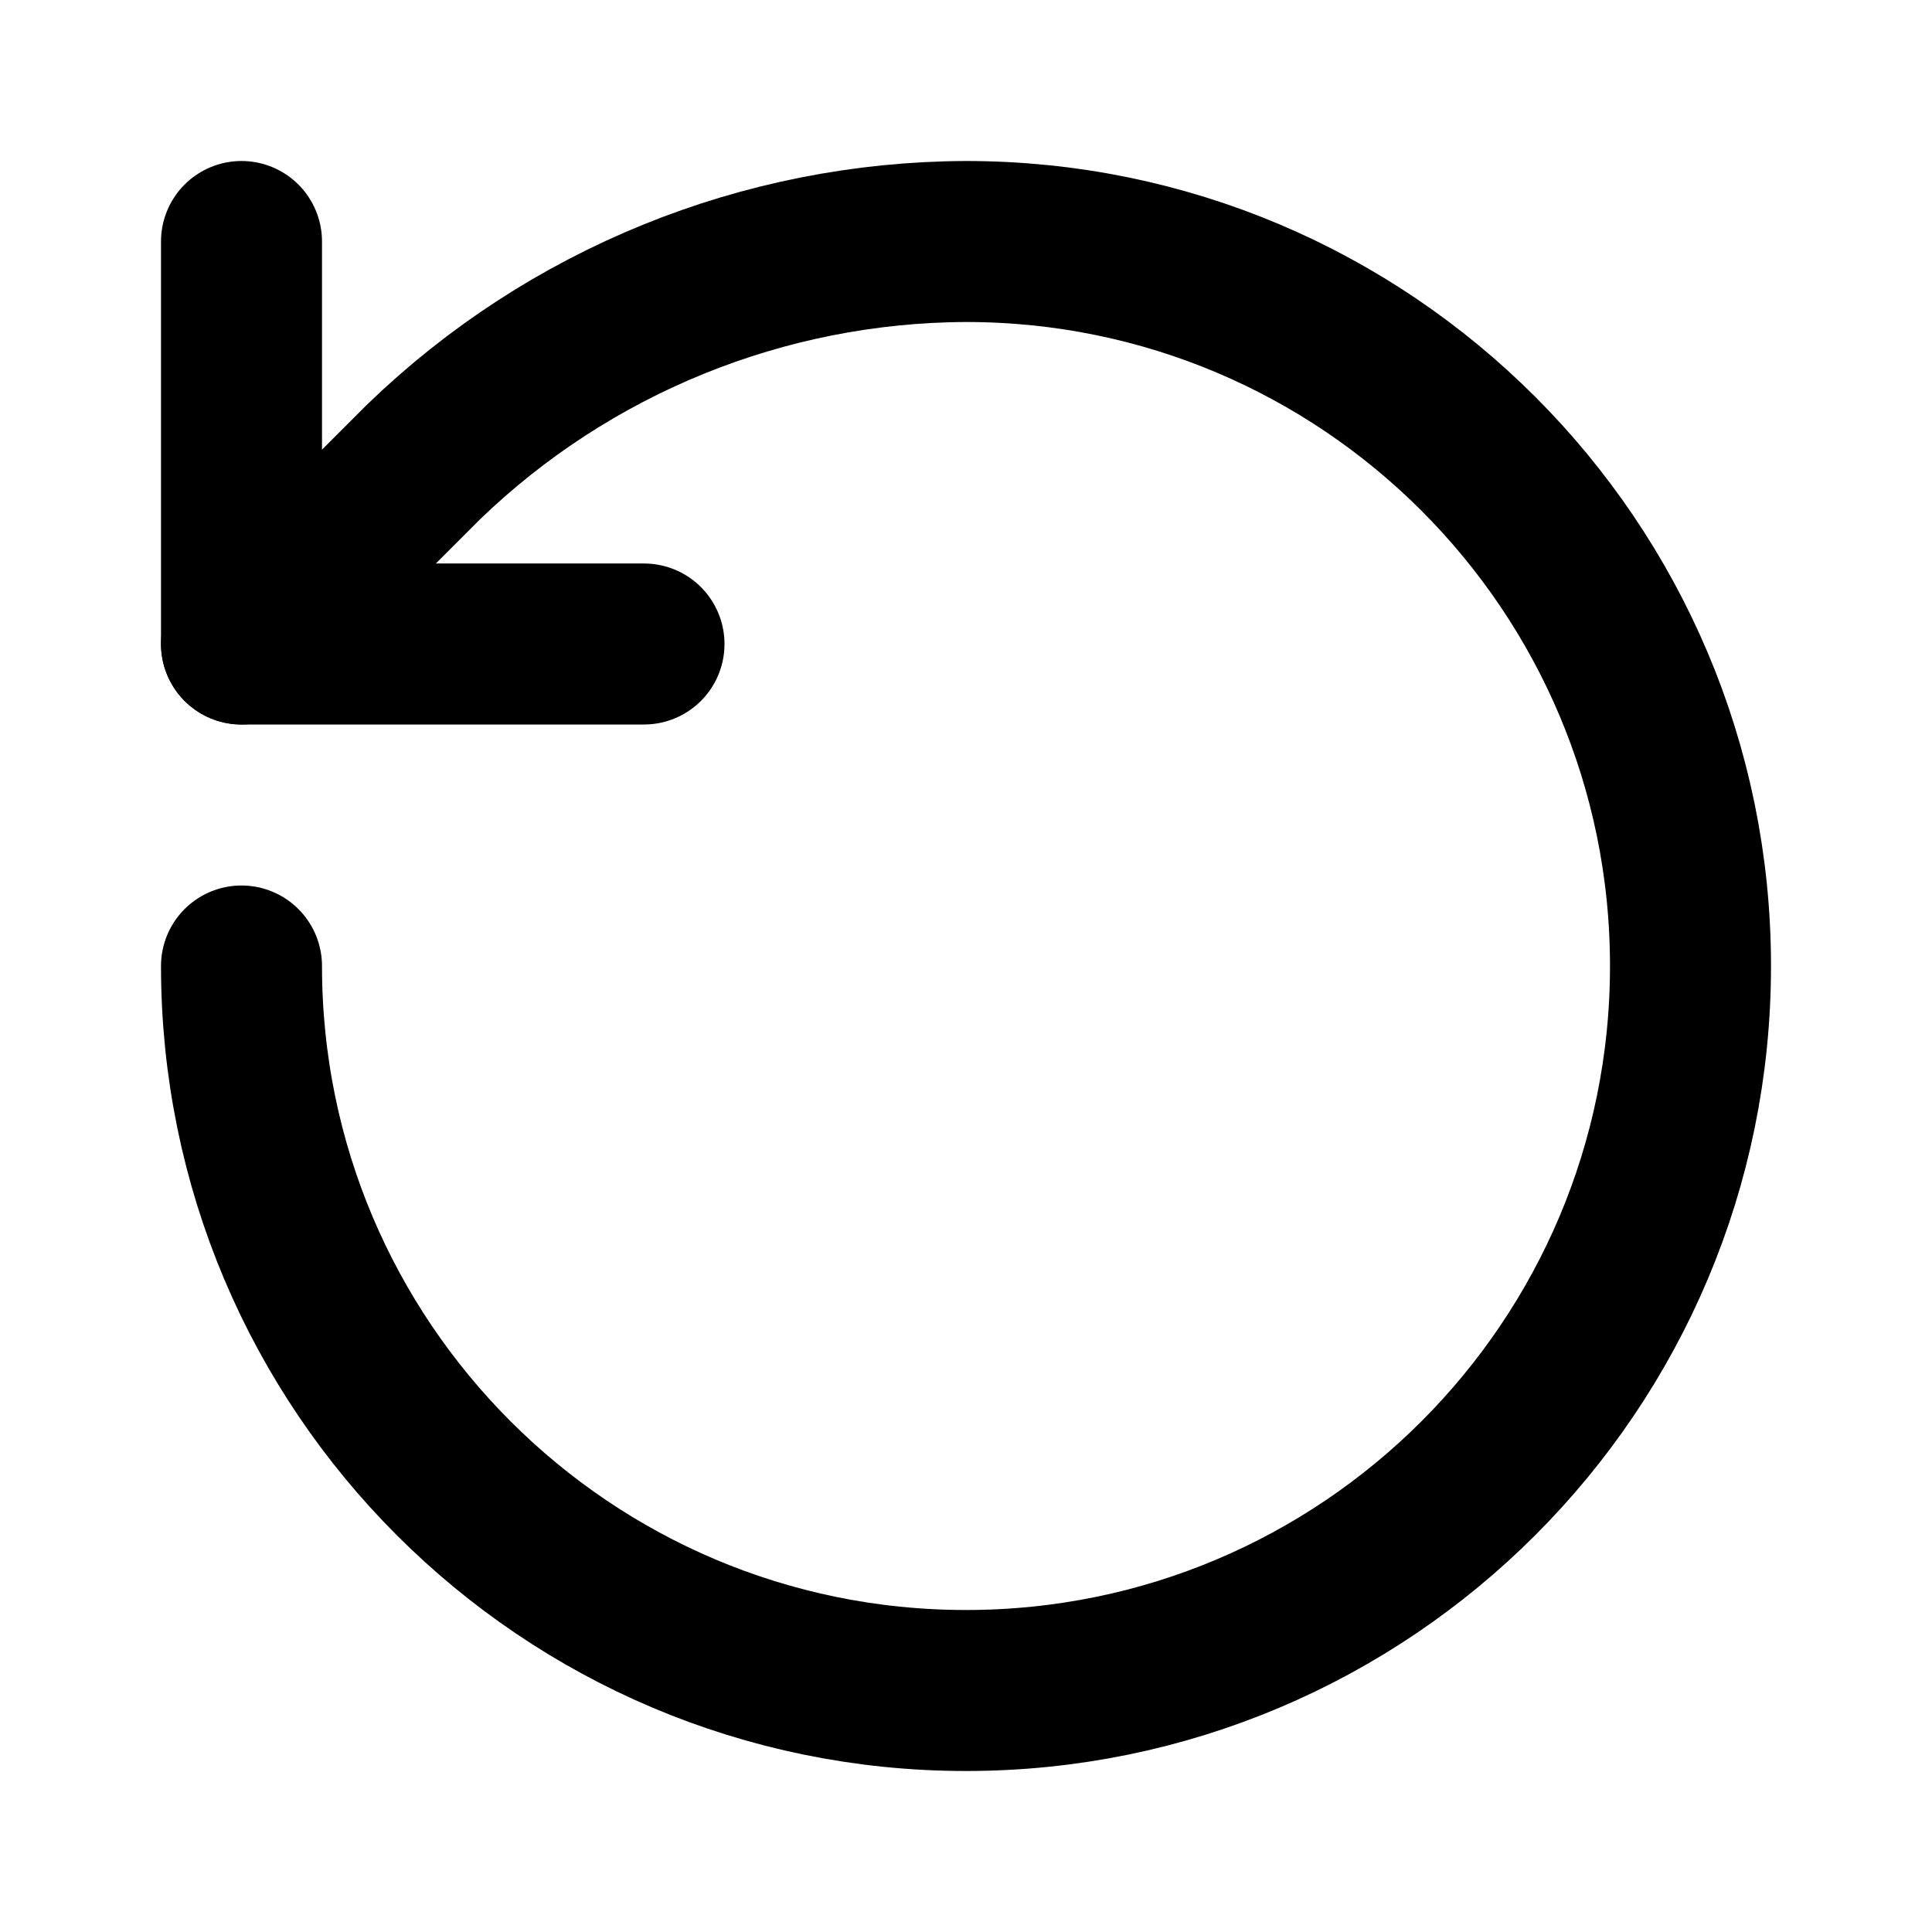
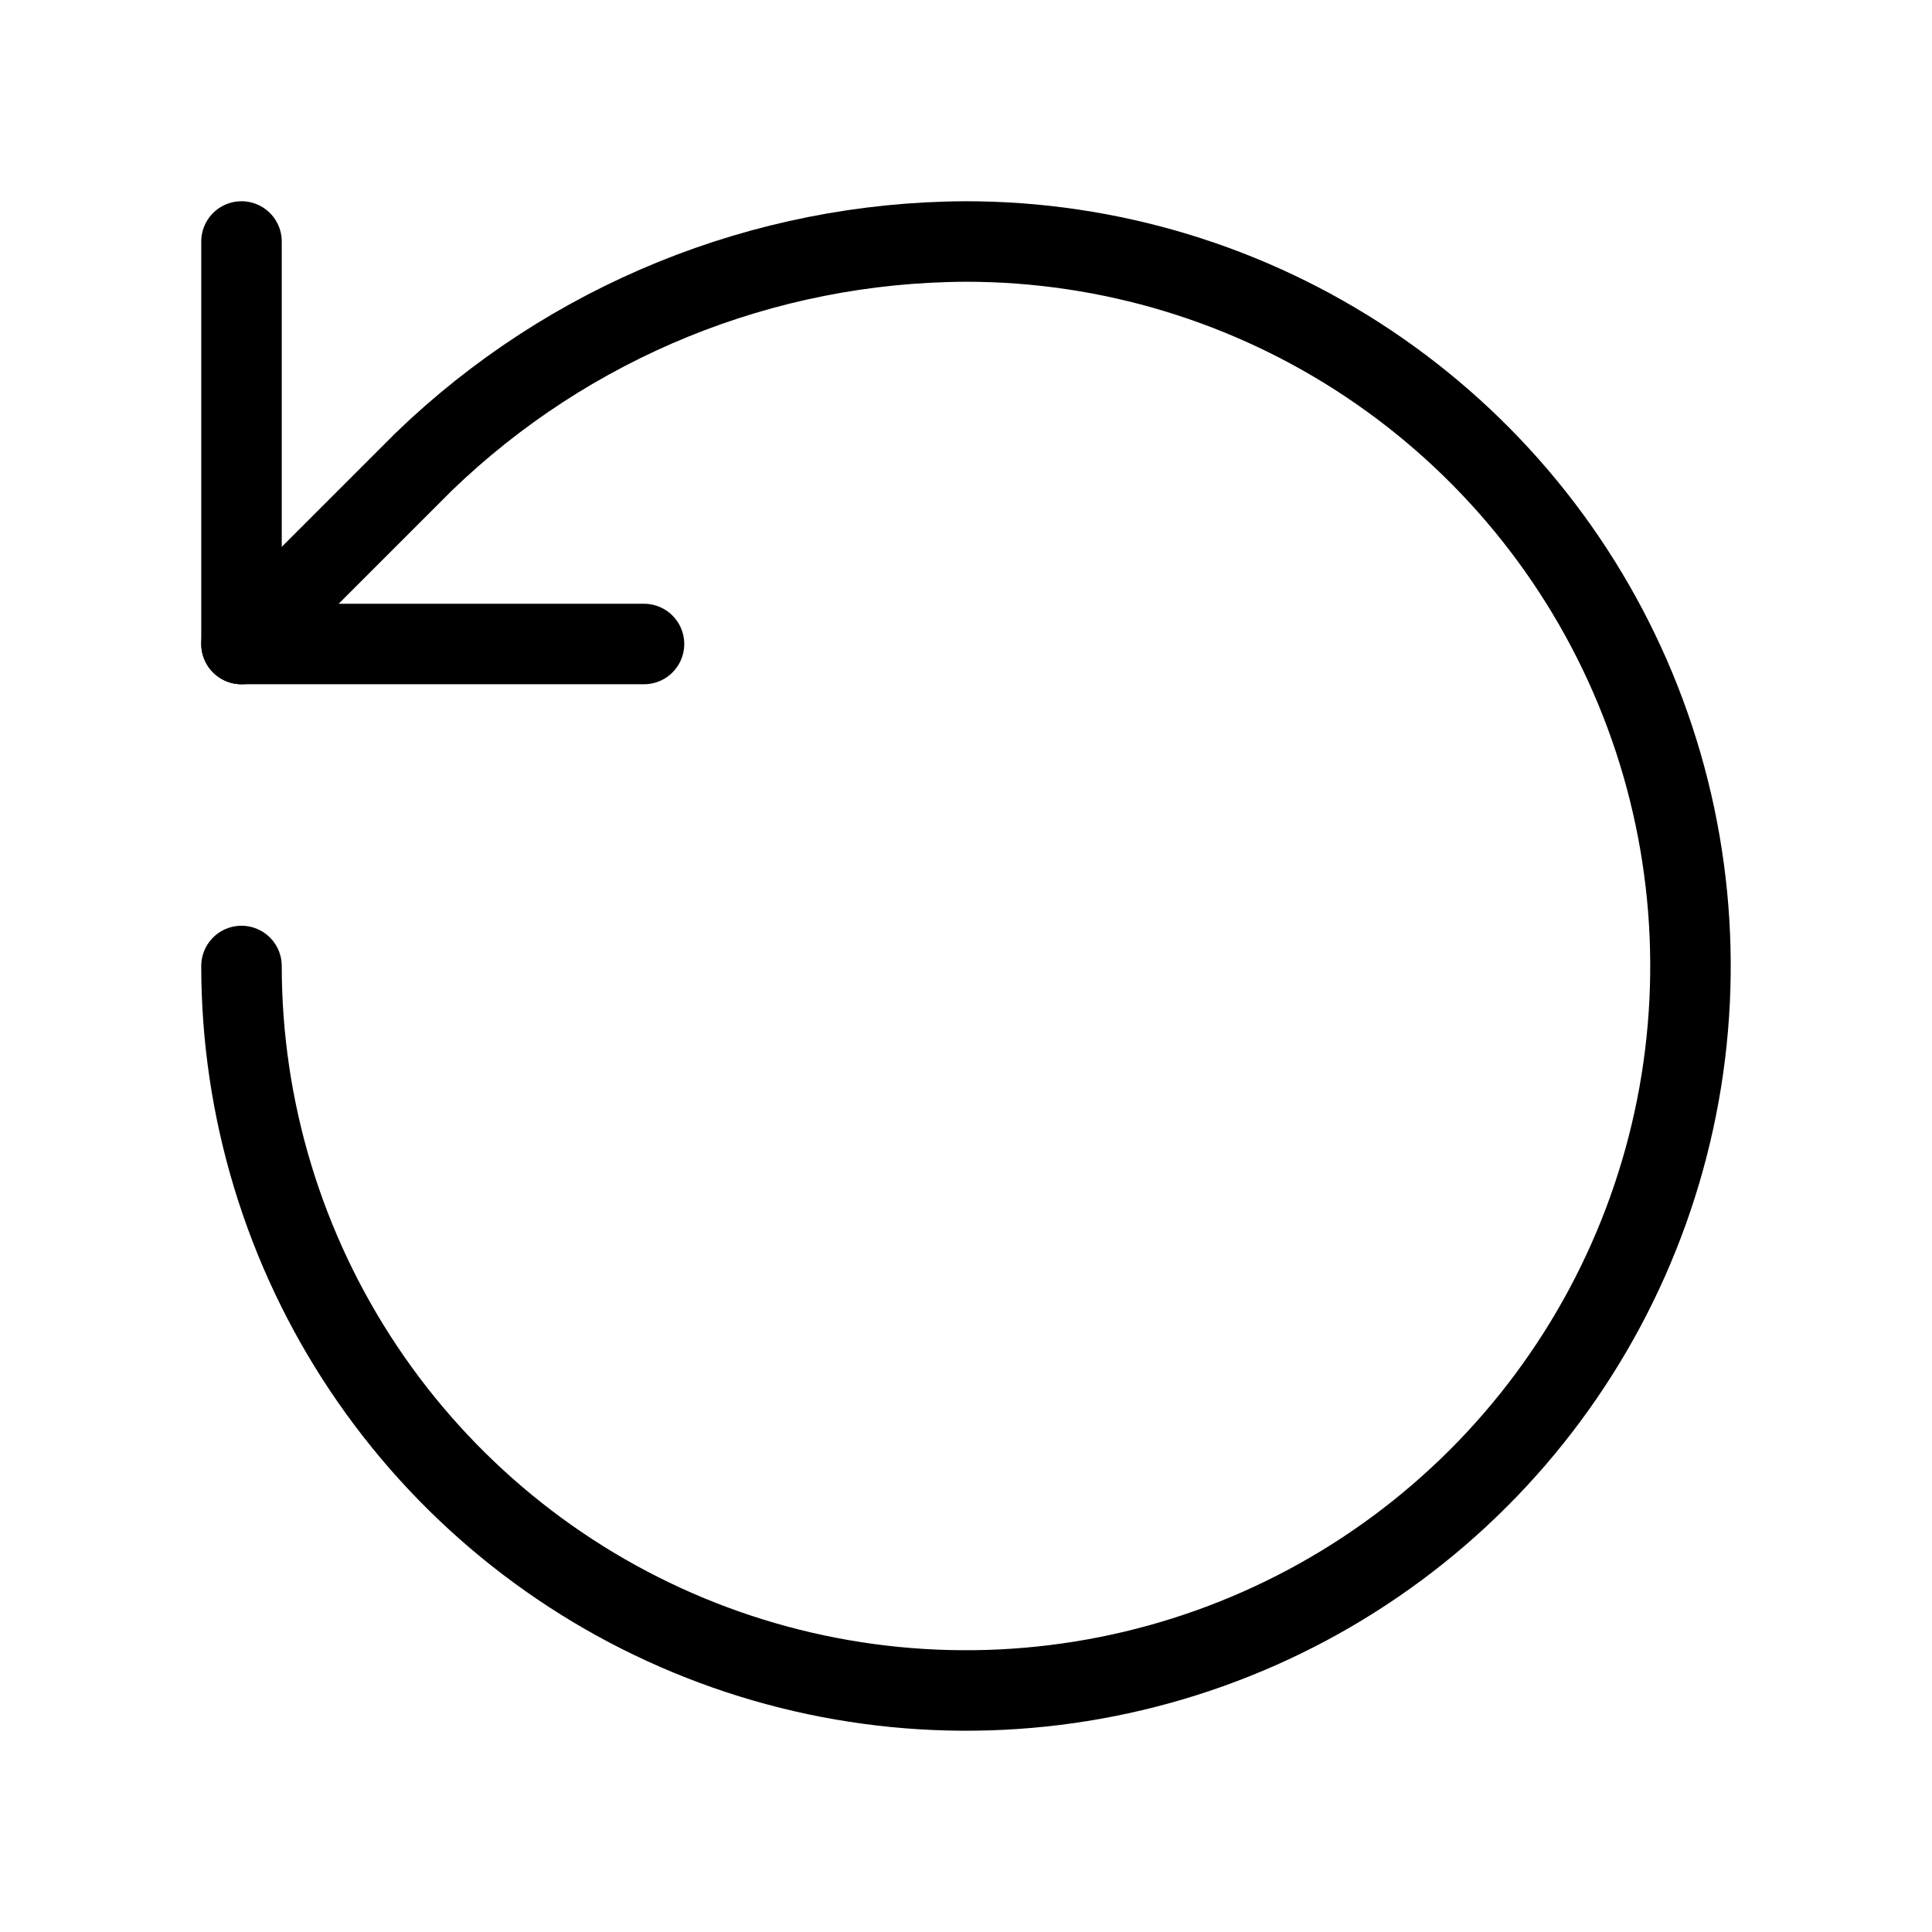
- <svg xmlns="http://www.w3.org/2000/svg" width="24" height="24" viewBox="0 0 24 24" fill="none" stroke="currentColor" stroke-width="2" stroke-linecap="round" stroke-linejoin="round" class="lucide lucide-rotate-ccw">
-   <path d="M3 12a9 9 0 1 0 9-9 9.75 9.75 0 0 0-6.74 2.74L3 8" />
-   <path d="M3 3v5h5" />
+ <svg xmlns="http://www.w3.org/2000/svg" width="24" height="24" viewBox="0 0 24 24" fill="none">
+   <path d="M3 12C3 13.78 3.528 15.52 4.517 17C5.506 18.48 6.911 19.634 8.556 20.315C10.2 20.996 12.01 21.174 13.756 20.827C15.502 20.48 17.105 19.623 18.364 18.364C19.623 17.105 20.48 15.502 20.827 13.756C21.174 12.01 20.996 10.2 20.315 8.556C19.634 6.911 18.48 5.506 17 4.517C15.52 3.528 13.78 3 12 3C9.484 3.009 7.069 3.991 5.26 5.74L3 8" stroke="black" stroke-linecap="round" stroke-linejoin="round" />
+   <path d="M3 3V8H8" stroke="black" stroke-linecap="round" stroke-linejoin="round" />
</svg>
